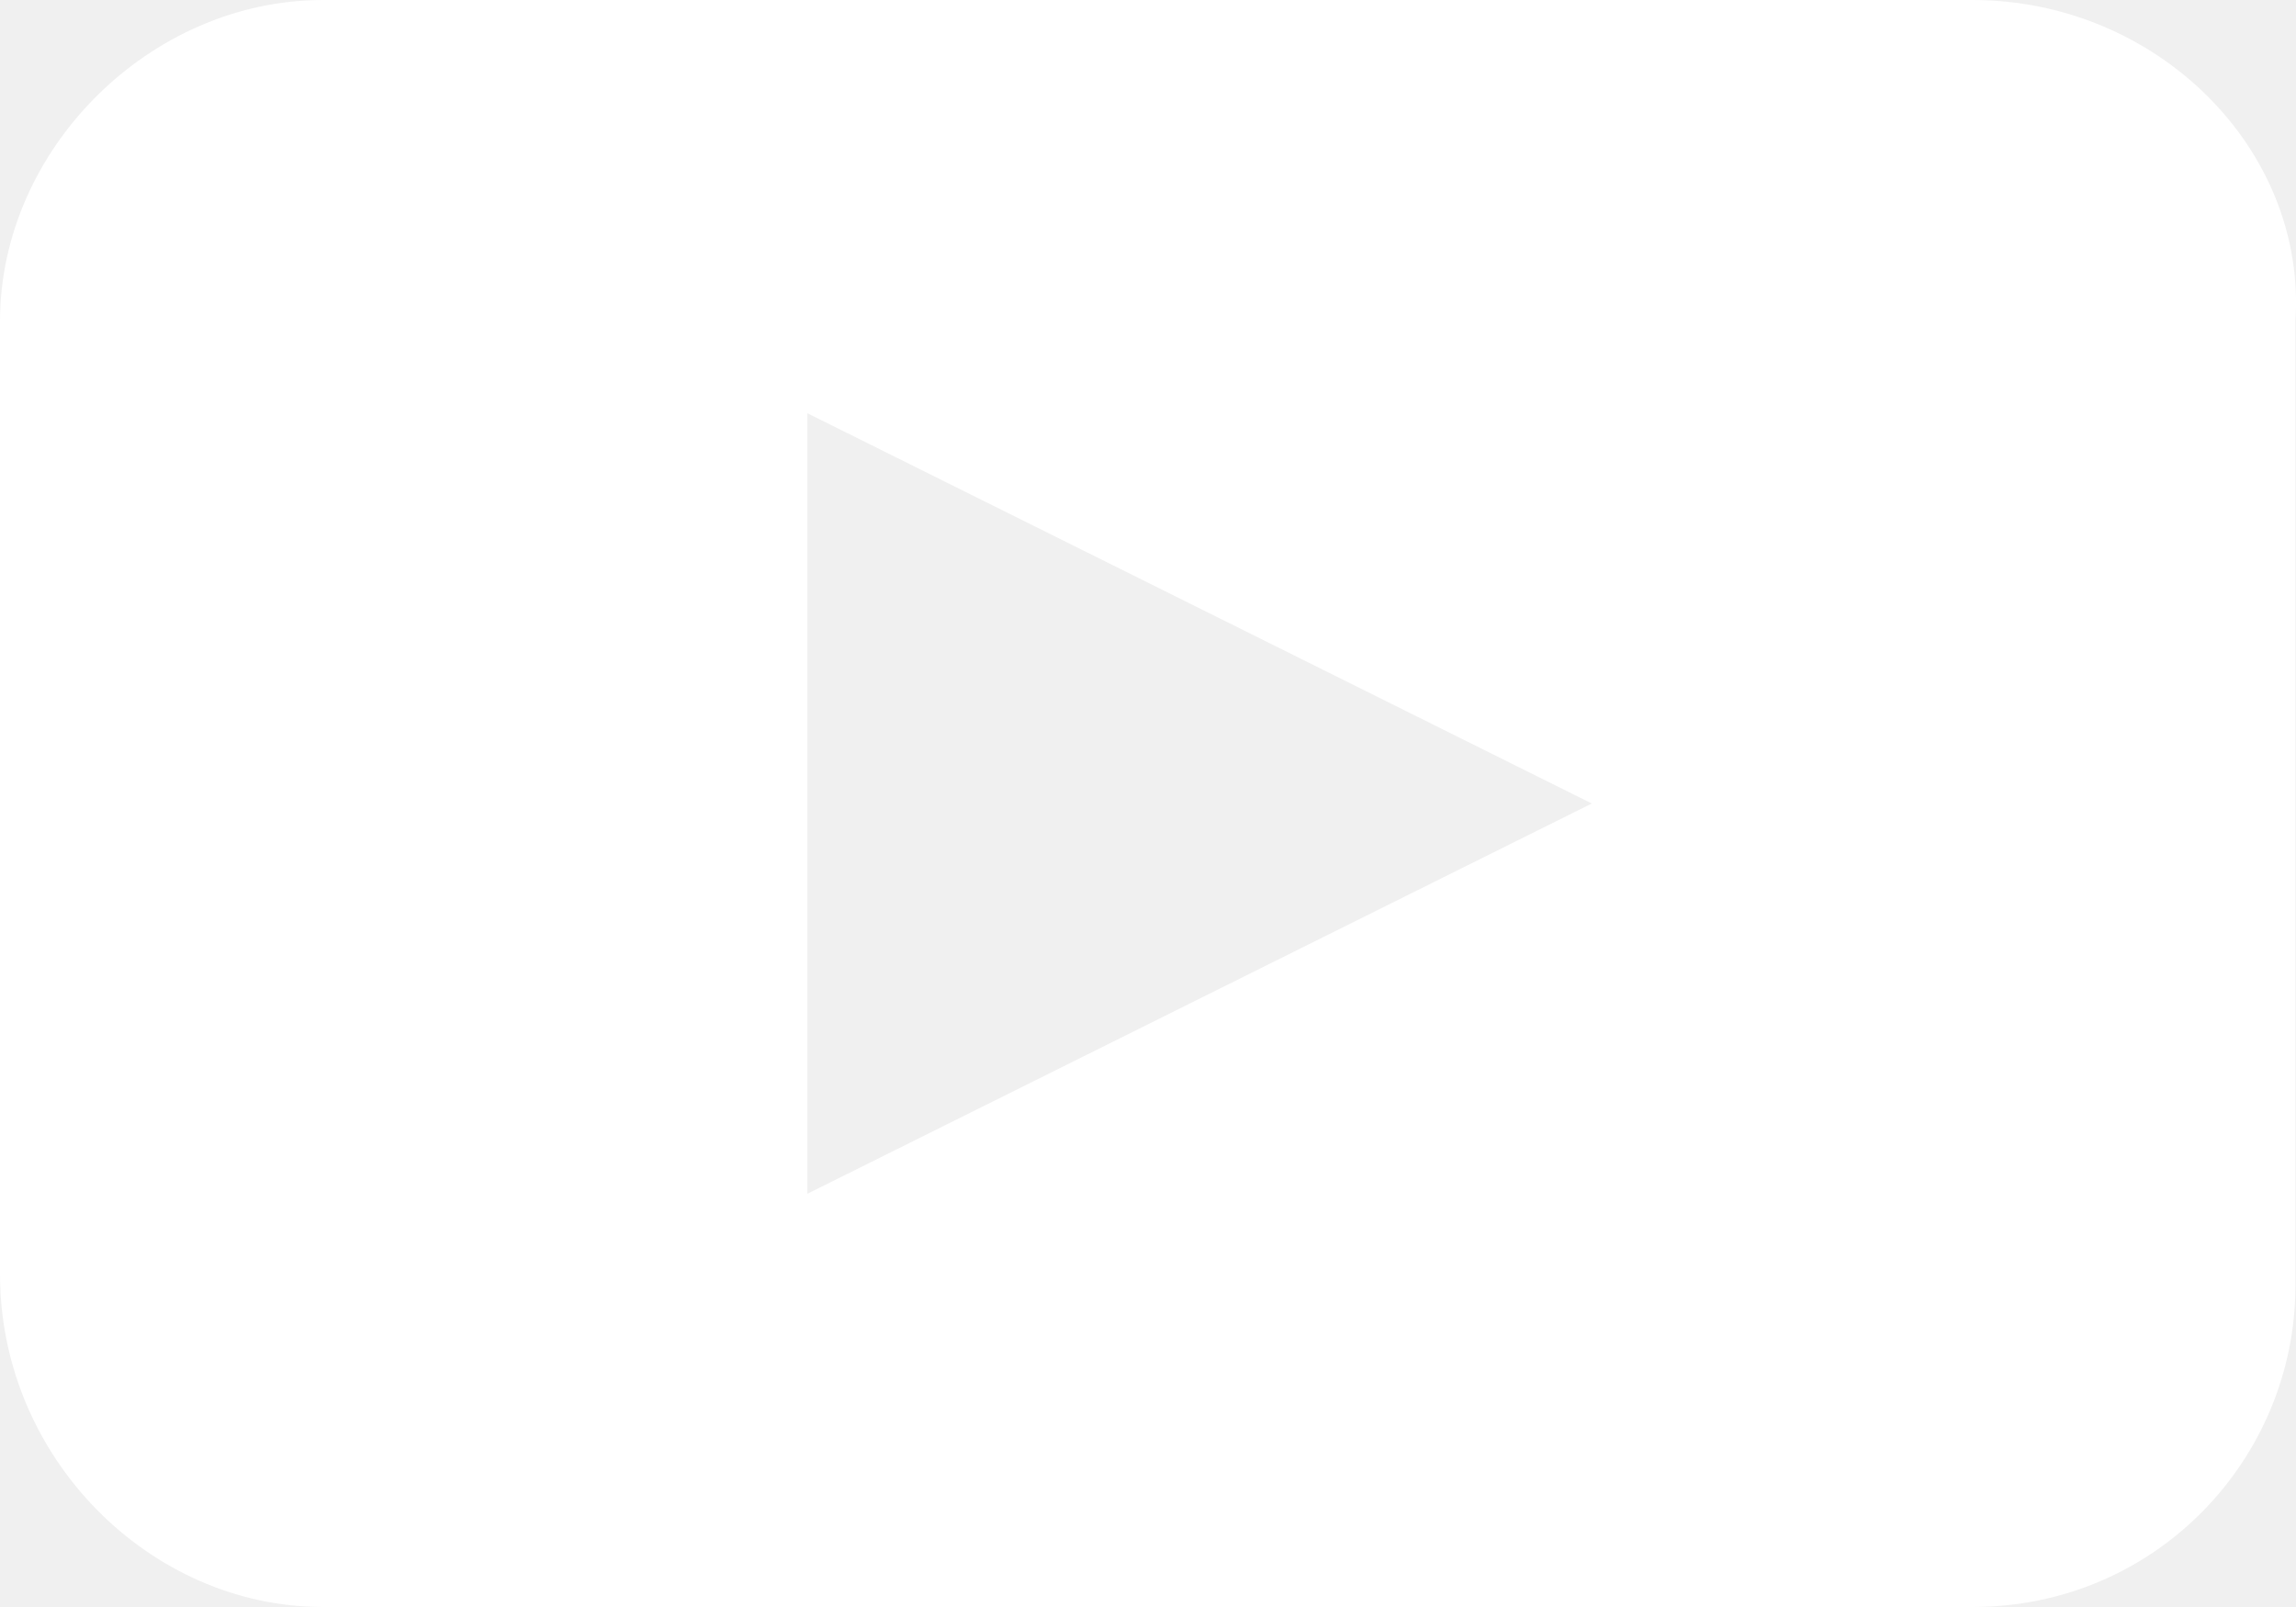
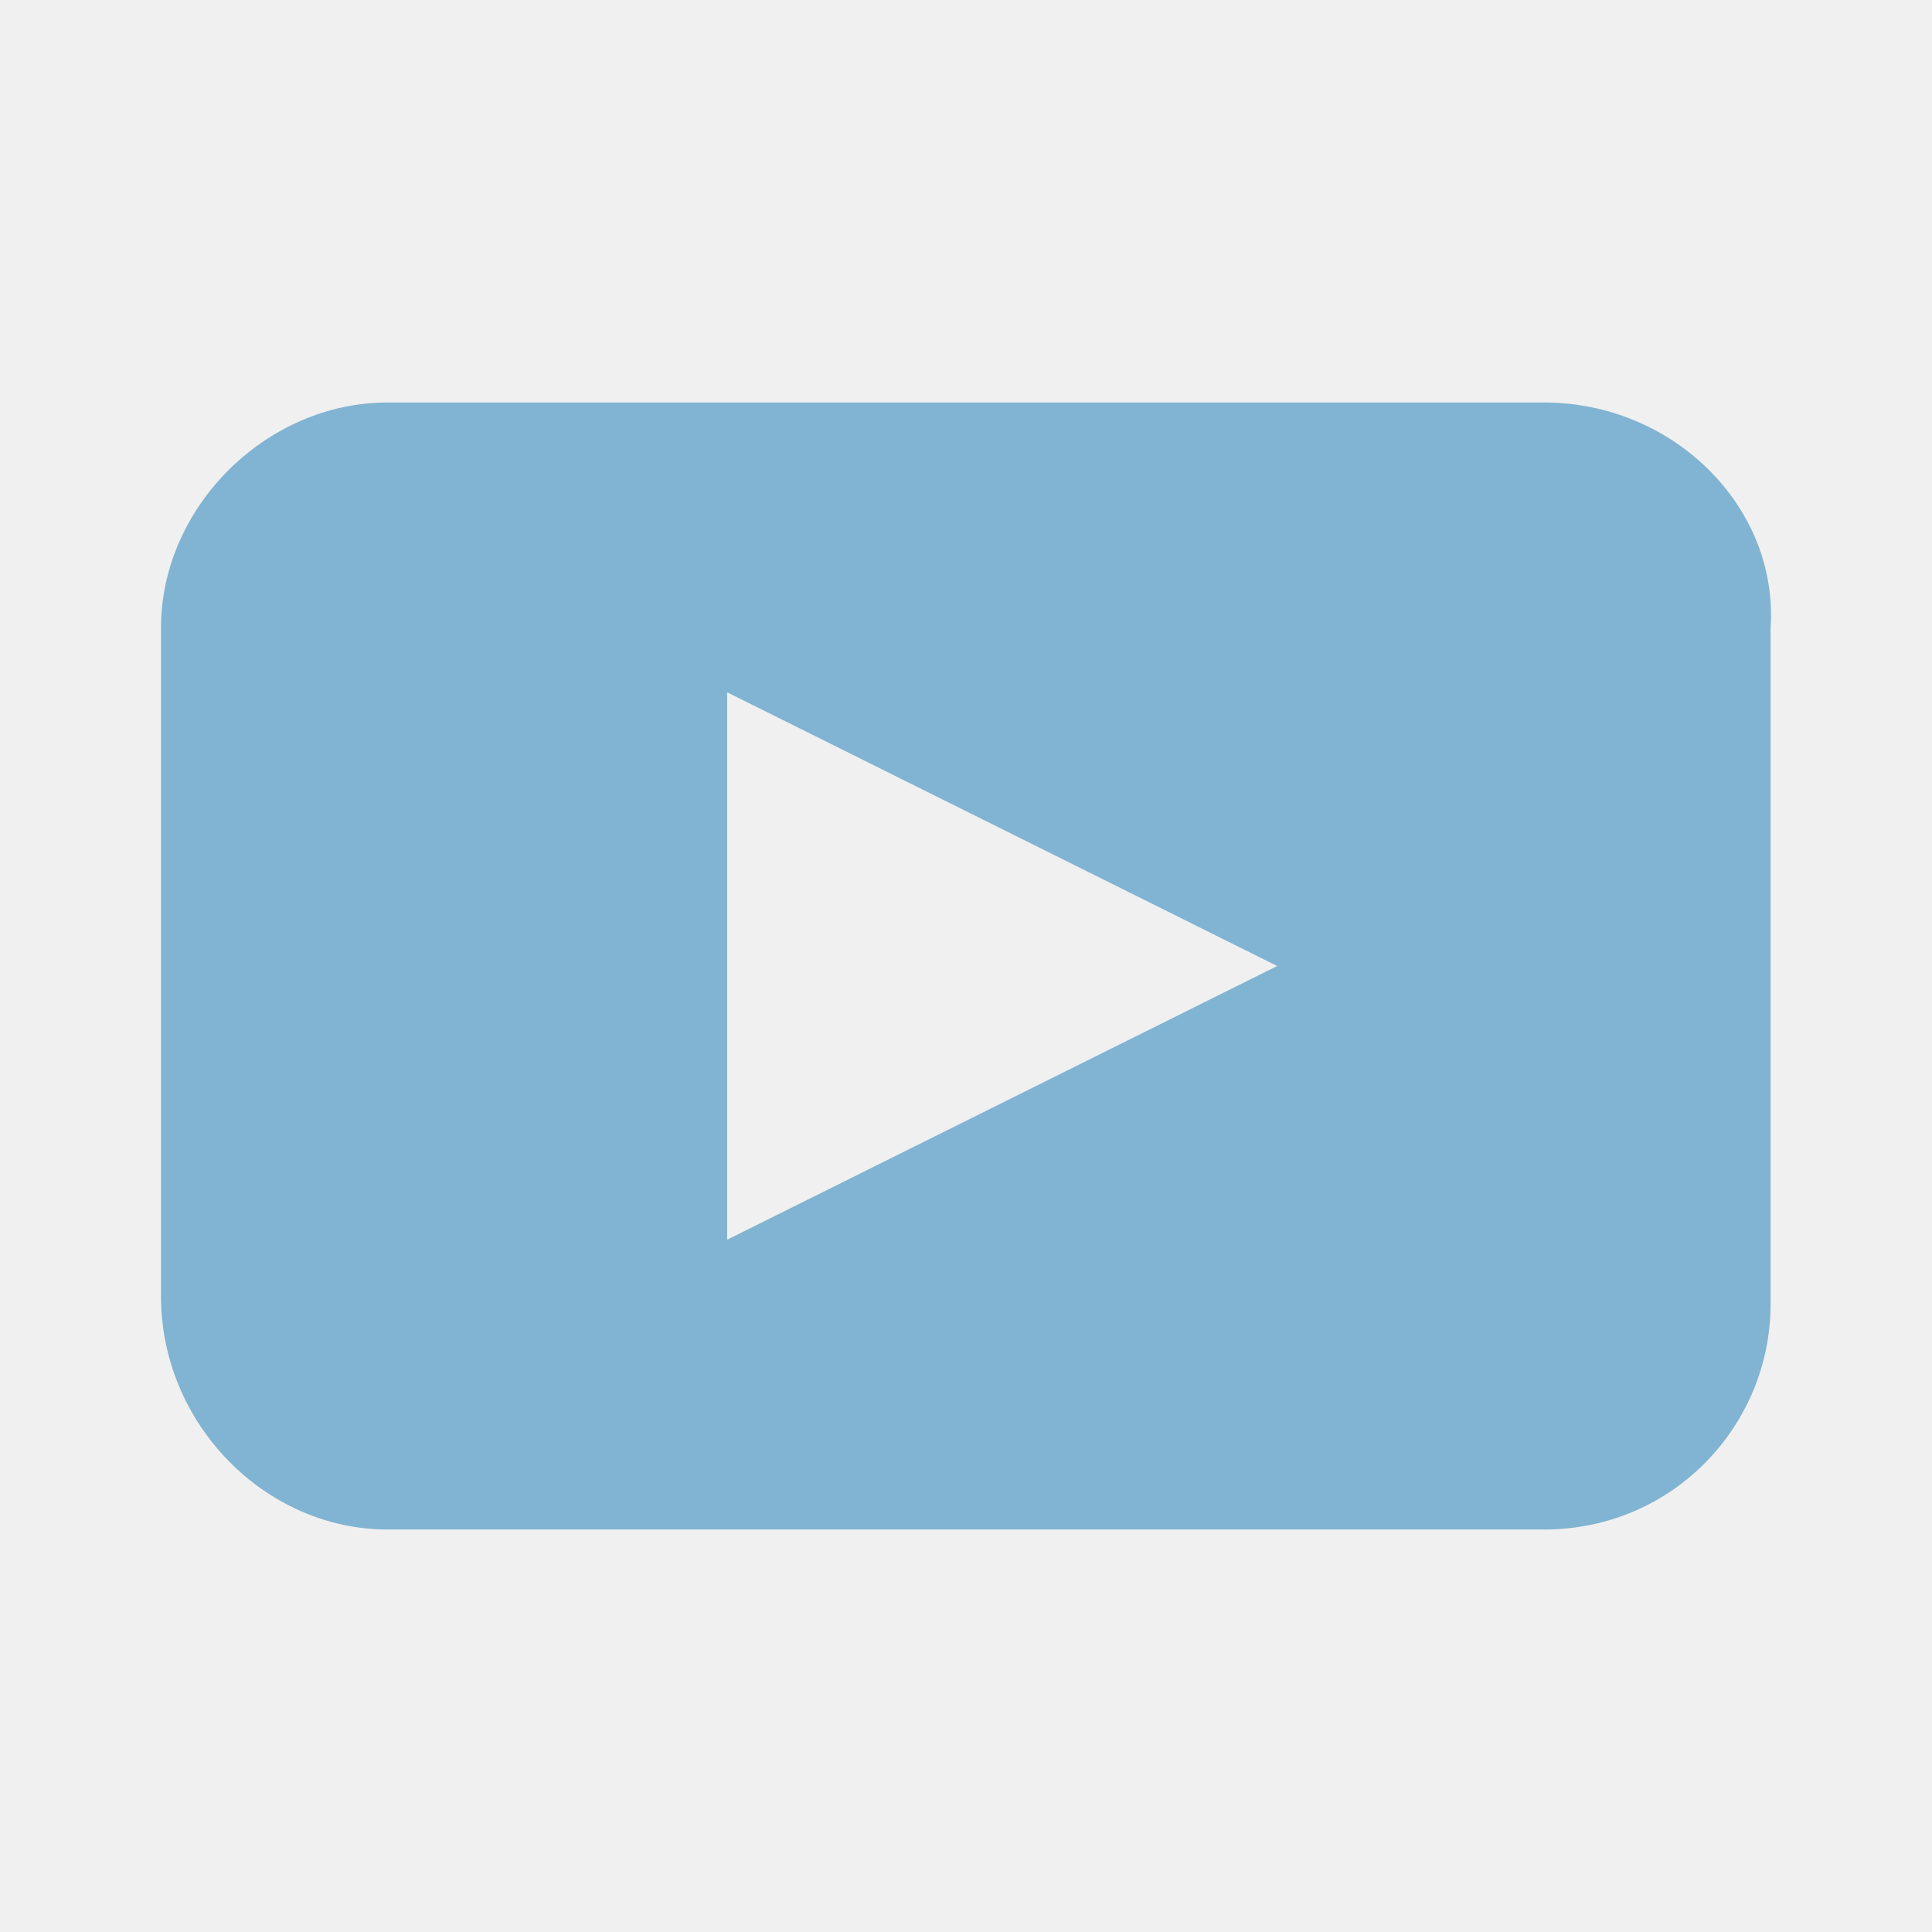
- <svg xmlns="http://www.w3.org/2000/svg" width="20" height="14" viewBox="0 0 20 14" fill="none">
-   <path d="M17.181 0H2.813C1.306 0 0 1.3 0 2.8V11.1C0 12.7 1.306 14 2.813 14H17.181C18.789 14 19.995 12.7 19.995 11.2V2.8C20.095 1.3 18.789 0 17.181 0ZM7.033 10.4V3.6L13.866 7L7.033 10.4Z" fill="white" />
+ <svg xmlns="http://www.w3.org/2000/svg" width="24" height="24" viewBox="0 0 24 24" fill="none">
+   <path d="M19.181 5H4.813C3.306 5 2 6.3 2 7.8V16.1C2 17.7 3.306 19 4.813 19H19.181C20.789 19 21.995 17.7 21.995 16.2V7.8C22.095 6.3 20.789 5 19.181 5ZM9.033 15.4V8.6L15.866 12L9.033 15.4Z" fill="#81B3D2" />
</svg>
